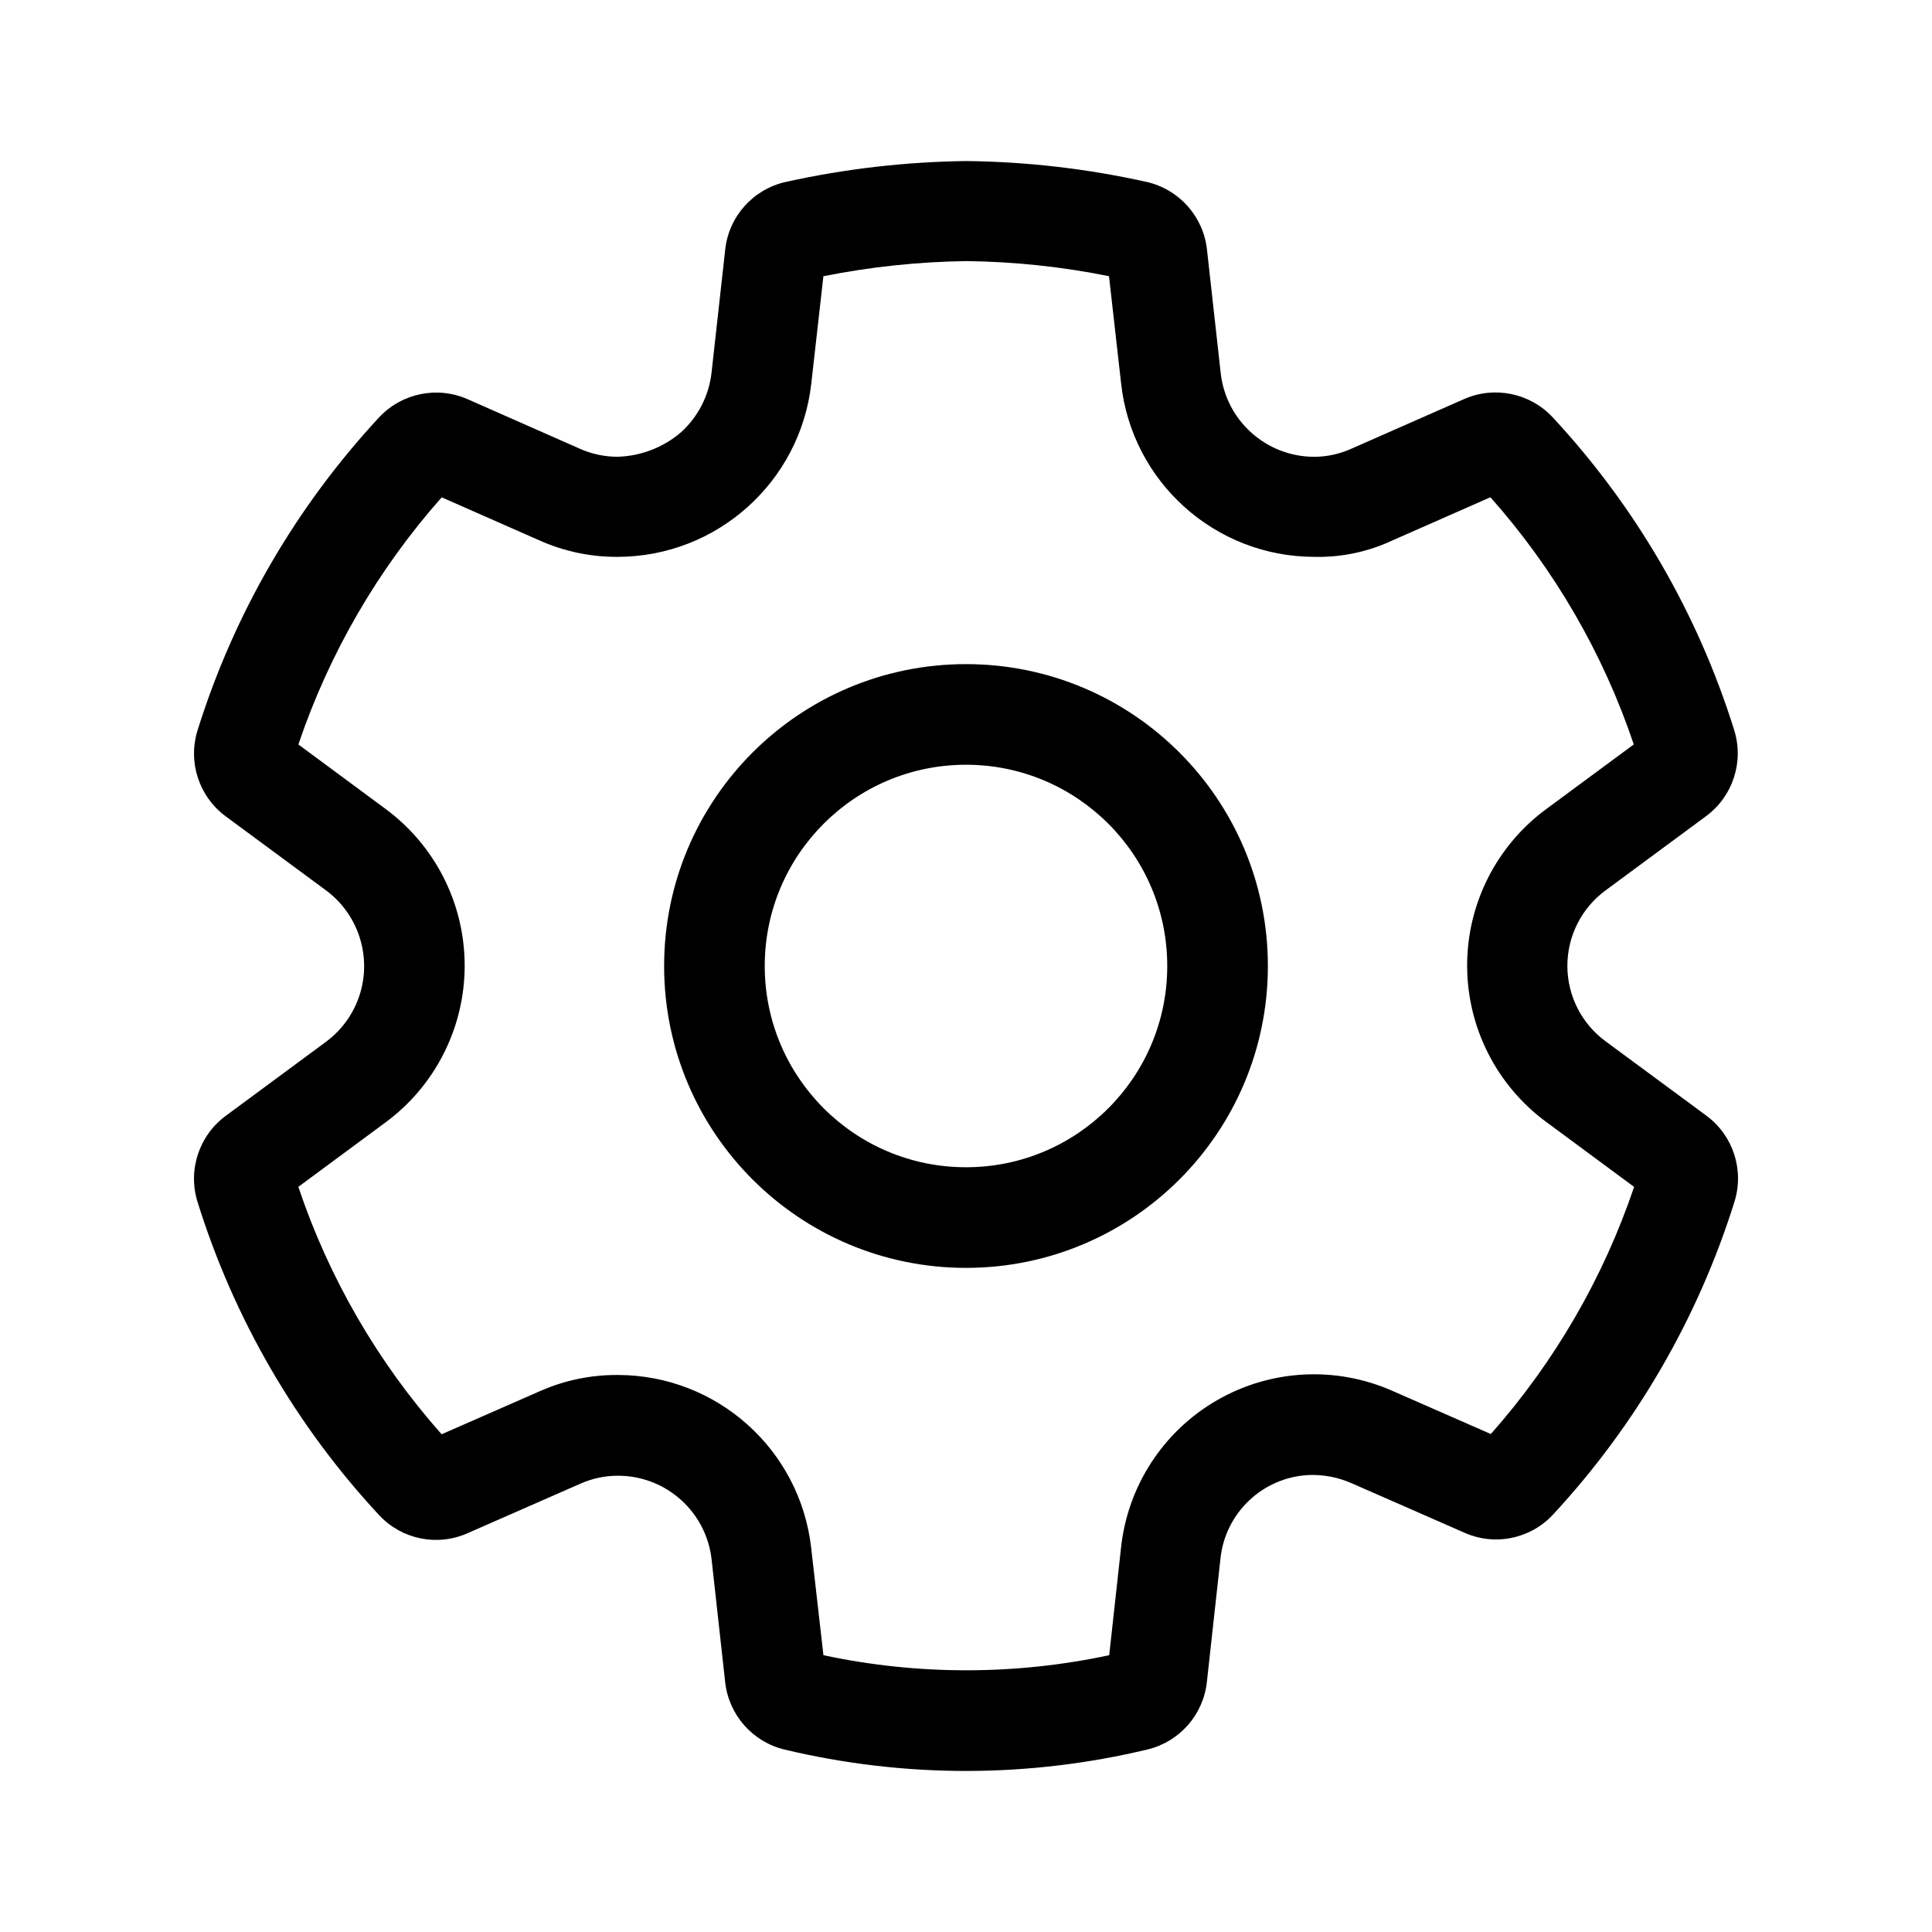
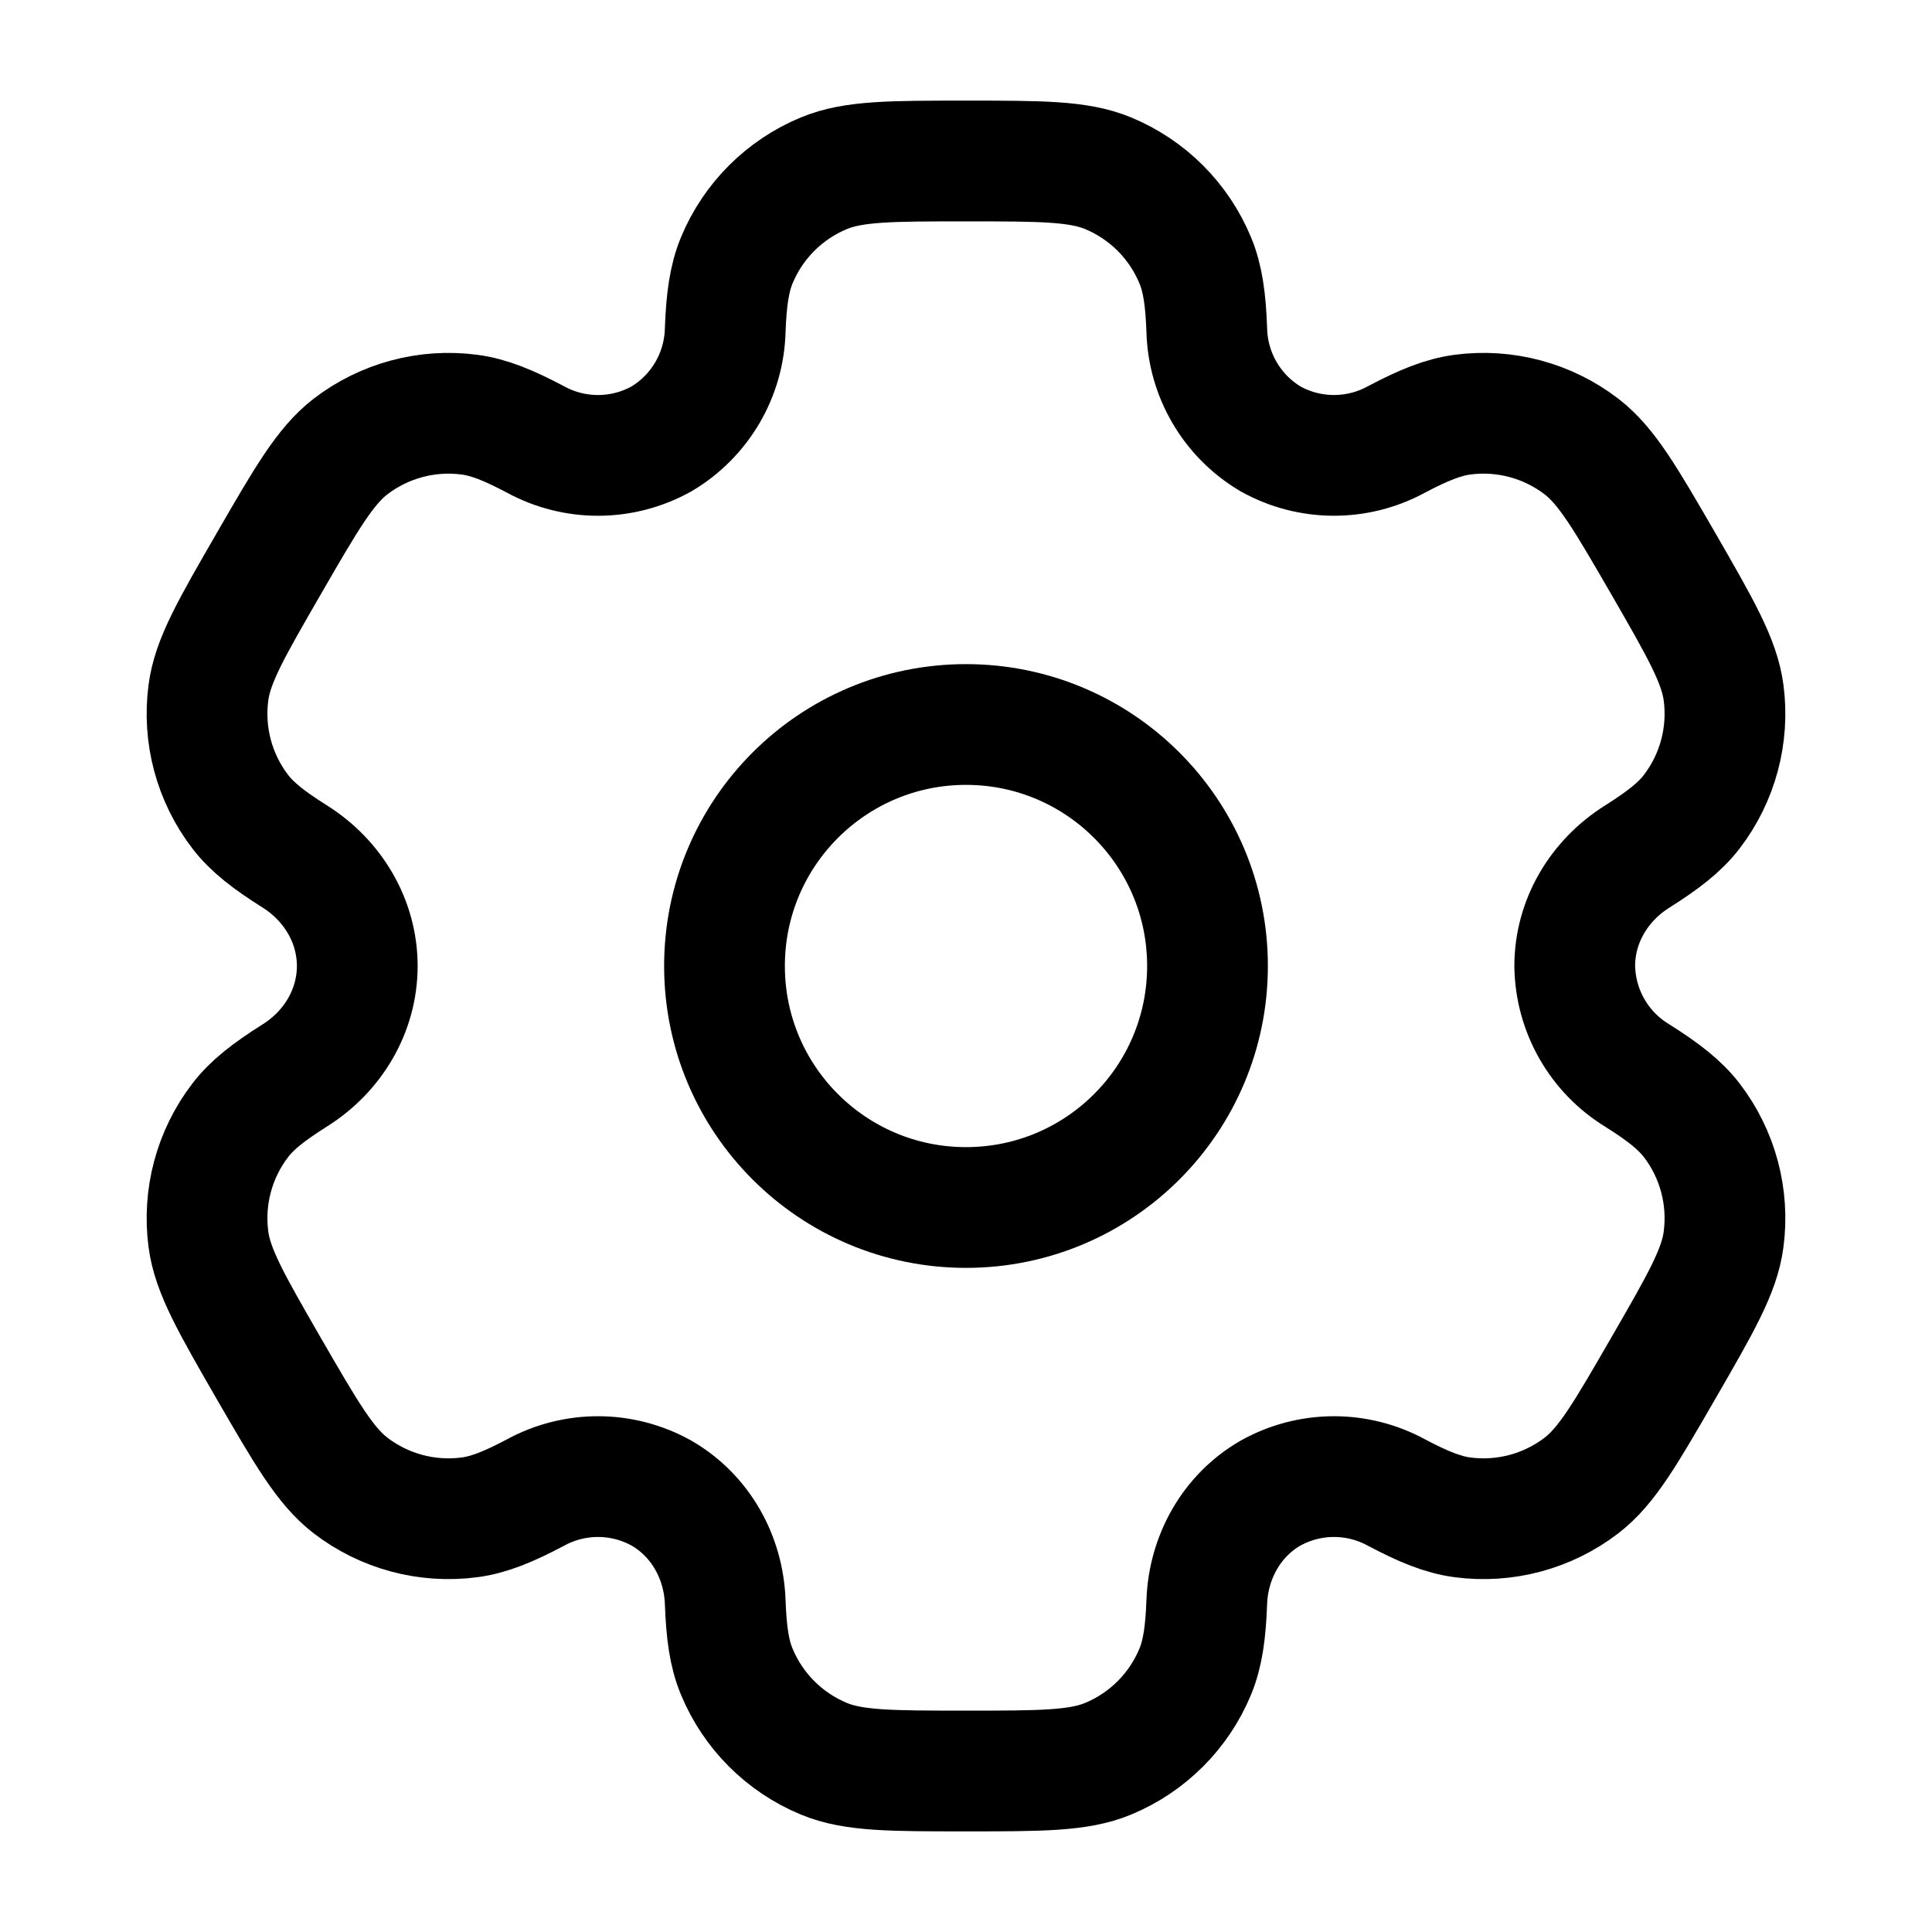
- <svg xmlns="http://www.w3.org/2000/svg" width="20" height="20" viewBox="0 0 48 48">
-   <path fill="#000" d="M24 16.5a7.5 7.5 0 1 0 0 15a7.5 7.5 0 0 0 0-15M19 24a5 5 0 1 1 10 0a5 5 0 0 1-10 0m.494 19.468c1.479.353 2.993.531 4.513.531a19.4 19.4 0 0 0 4.503-.534a1.94 1.94 0 0 0 1.474-1.672l.338-3.071a2.32 2.32 0 0 1 2.183-2.075c.367-.016.732.053 1.068.2l2.807 1.231a1.92 1.92 0 0 0 1.554.01c.247-.105.468-.261.65-.458a20.4 20.4 0 0 0 4.51-7.779a1.94 1.94 0 0 0-.7-2.133l-2.494-1.84a2.326 2.326 0 0 1 0-3.764l2.486-1.836a1.94 1.94 0 0 0 .7-2.138a20.3 20.3 0 0 0-4.515-7.777a1.94 1.94 0 0 0-2.192-.45l-2.806 1.236c-.29.131-.606.2-.926.2a2.34 2.34 0 0 1-2.32-2.088l-.34-3.06a1.94 1.94 0 0 0-1.5-1.681a21.7 21.7 0 0 0-4.469-.519a22 22 0 0 0-4.5.52a1.935 1.935 0 0 0-1.5 1.677l-.34 3.062a2.35 2.35 0 0 1-.768 1.488a2.53 2.53 0 0 1-1.569.6a2.3 2.3 0 0 1-.923-.194l-2.8-1.236a1.94 1.94 0 0 0-2.2.452a20.35 20.35 0 0 0-4.51 7.775a1.94 1.94 0 0 0 .7 2.137l2.488 1.836a2.344 2.344 0 0 1 .701 2.938a2.34 2.34 0 0 1-.7.829l-2.49 1.839a1.94 1.94 0 0 0-.7 2.135a20.3 20.3 0 0 0 4.51 7.782a1.93 1.93 0 0 0 2.193.454l2.818-1.237c.291-.128.605-.194.923-.194h.008a2.34 2.34 0 0 1 2.32 2.074l.338 3.057a1.94 1.94 0 0 0 1.477 1.673m8.064-2.345c-2.34.5-4.76.5-7.1 0l-.304-2.662a4.84 4.84 0 0 0-4.8-4.3h-.01a4.7 4.7 0 0 0-1.926.4l-2.446 1.073a17.8 17.8 0 0 1-3.56-6.147l2.165-1.6a4.84 4.84 0 0 0 0-7.791l-2.164-1.6a17.9 17.9 0 0 1 3.561-6.14l2.432 1.072a4.7 4.7 0 0 0 1.931.407h.01a4.85 4.85 0 0 0 4.81-4.312l.3-2.66a19.4 19.4 0 0 1 3.562-.376c1.187.015 2.37.14 3.534.375l.3 2.659a4.835 4.835 0 0 0 4.8 4.314a4.34 4.34 0 0 0 1.946-.41l2.43-1.071a17.8 17.8 0 0 1 3.562 6.141l-2.157 1.593a4.826 4.826 0 0 0 0 7.8l2.165 1.6a17.9 17.9 0 0 1-3.56 6.14l-2.44-1.07a4.82 4.82 0 0 0-6.748 3.9z" />
+ <svg xmlns="http://www.w3.org/2000/svg" width="20px" height="20px" viewBox="0 0 24 24">
+   <g fill="none" stroke="#000000" stroke-width="1.5">
+     <circle cx="12" cy="12" r="3" />
+     <path d="M13.765 2.152C13.398 2 12.932 2 12 2s-1.398 0-1.765.152a2 2 0 0 0-1.083 1.083c-.092.223-.129.484-.143.863a1.62 1.62 0 0 1-.79 1.353a1.62 1.62 0 0 1-1.567.008c-.336-.178-.579-.276-.82-.308a2 2 0 0 0-1.478.396C4.04 5.79 3.806 6.193 3.34 7s-.7 1.21-.751 1.605a2 2 0 0 0 .396 1.479c.148.192.355.353.676.555c.473.297.777.803.777 1.361s-.304 1.064-.777 1.36c-.321.203-.529.364-.676.556a2 2 0 0 0-.396 1.479c.052.394.285.798.75 1.605c.467.807.7 1.21 1.015 1.453a2 2 0 0 0 1.479.396c.24-.032.483-.13.819-.308a1.62 1.62 0 0 1 1.567.008c.483.28.77.795.79 1.353c.014.38.05.64.143.863a2 2 0 0 0 1.083 1.083C10.602 22 11.068 22 12 22s1.398 0 1.765-.152a2 2 0 0 0 1.083-1.083c.092-.223.129-.483.143-.863c.02-.558.307-1.074.79-1.353a1.62 1.62 0 0 1 1.567-.008c.336.178.579.276.819.308a2 2 0 0 0 1.479-.396c.315-.242.548-.646 1.014-1.453s.7-1.21.751-1.605a2 2 0 0 0-.396-1.479c-.148-.192-.355-.353-.676-.555A1.62 1.62 0 0 1 19.562 12c0-.558.304-1.064.777-1.36c.321-.203.529-.364.676-.556a2 2 0 0 0 .396-1.479c-.052-.394-.285-.798-.75-1.605c-.467-.807-.7-1.21-1.015-1.453a2 2 0 0 0-1.479-.396c-.24.032-.483.13-.82.308a1.62 1.62 0 0 1-1.566-.008a1.62 1.62 0 0 1-.79-1.353c-.014-.38-.05-.64-.143-.863a2 2 0 0 0-1.083-1.083Z" />
+   </g>
</svg>
